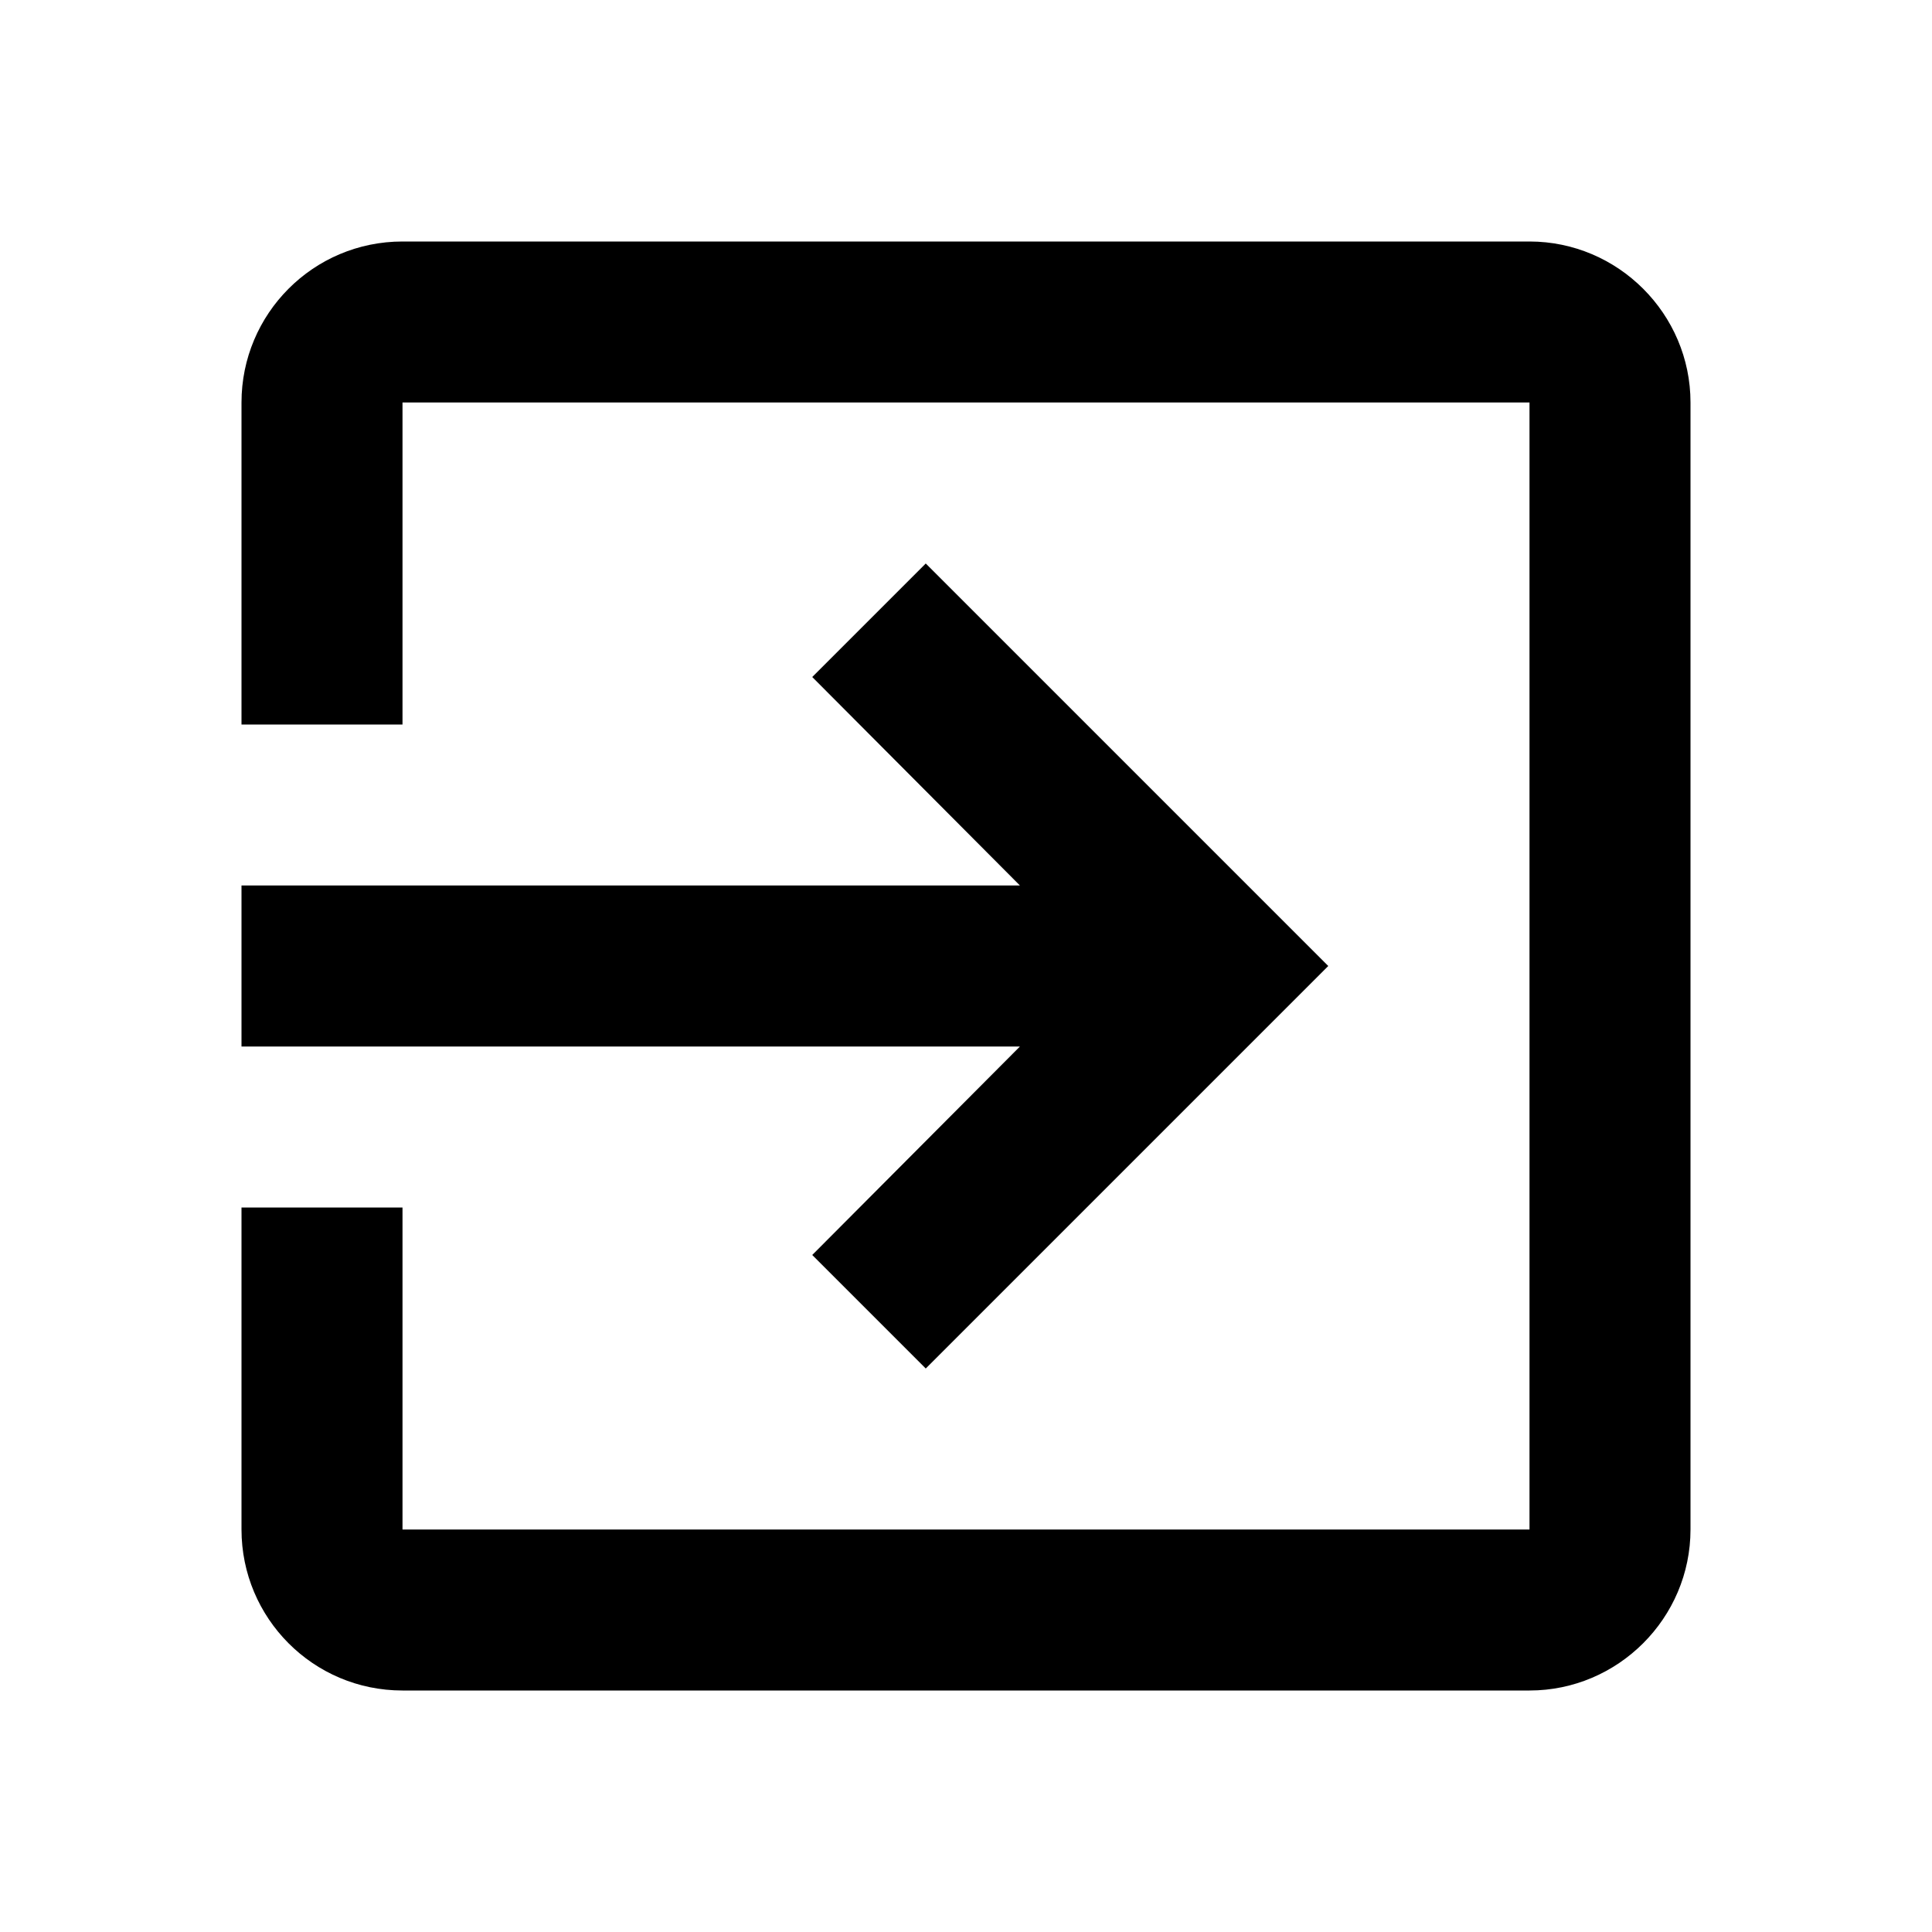
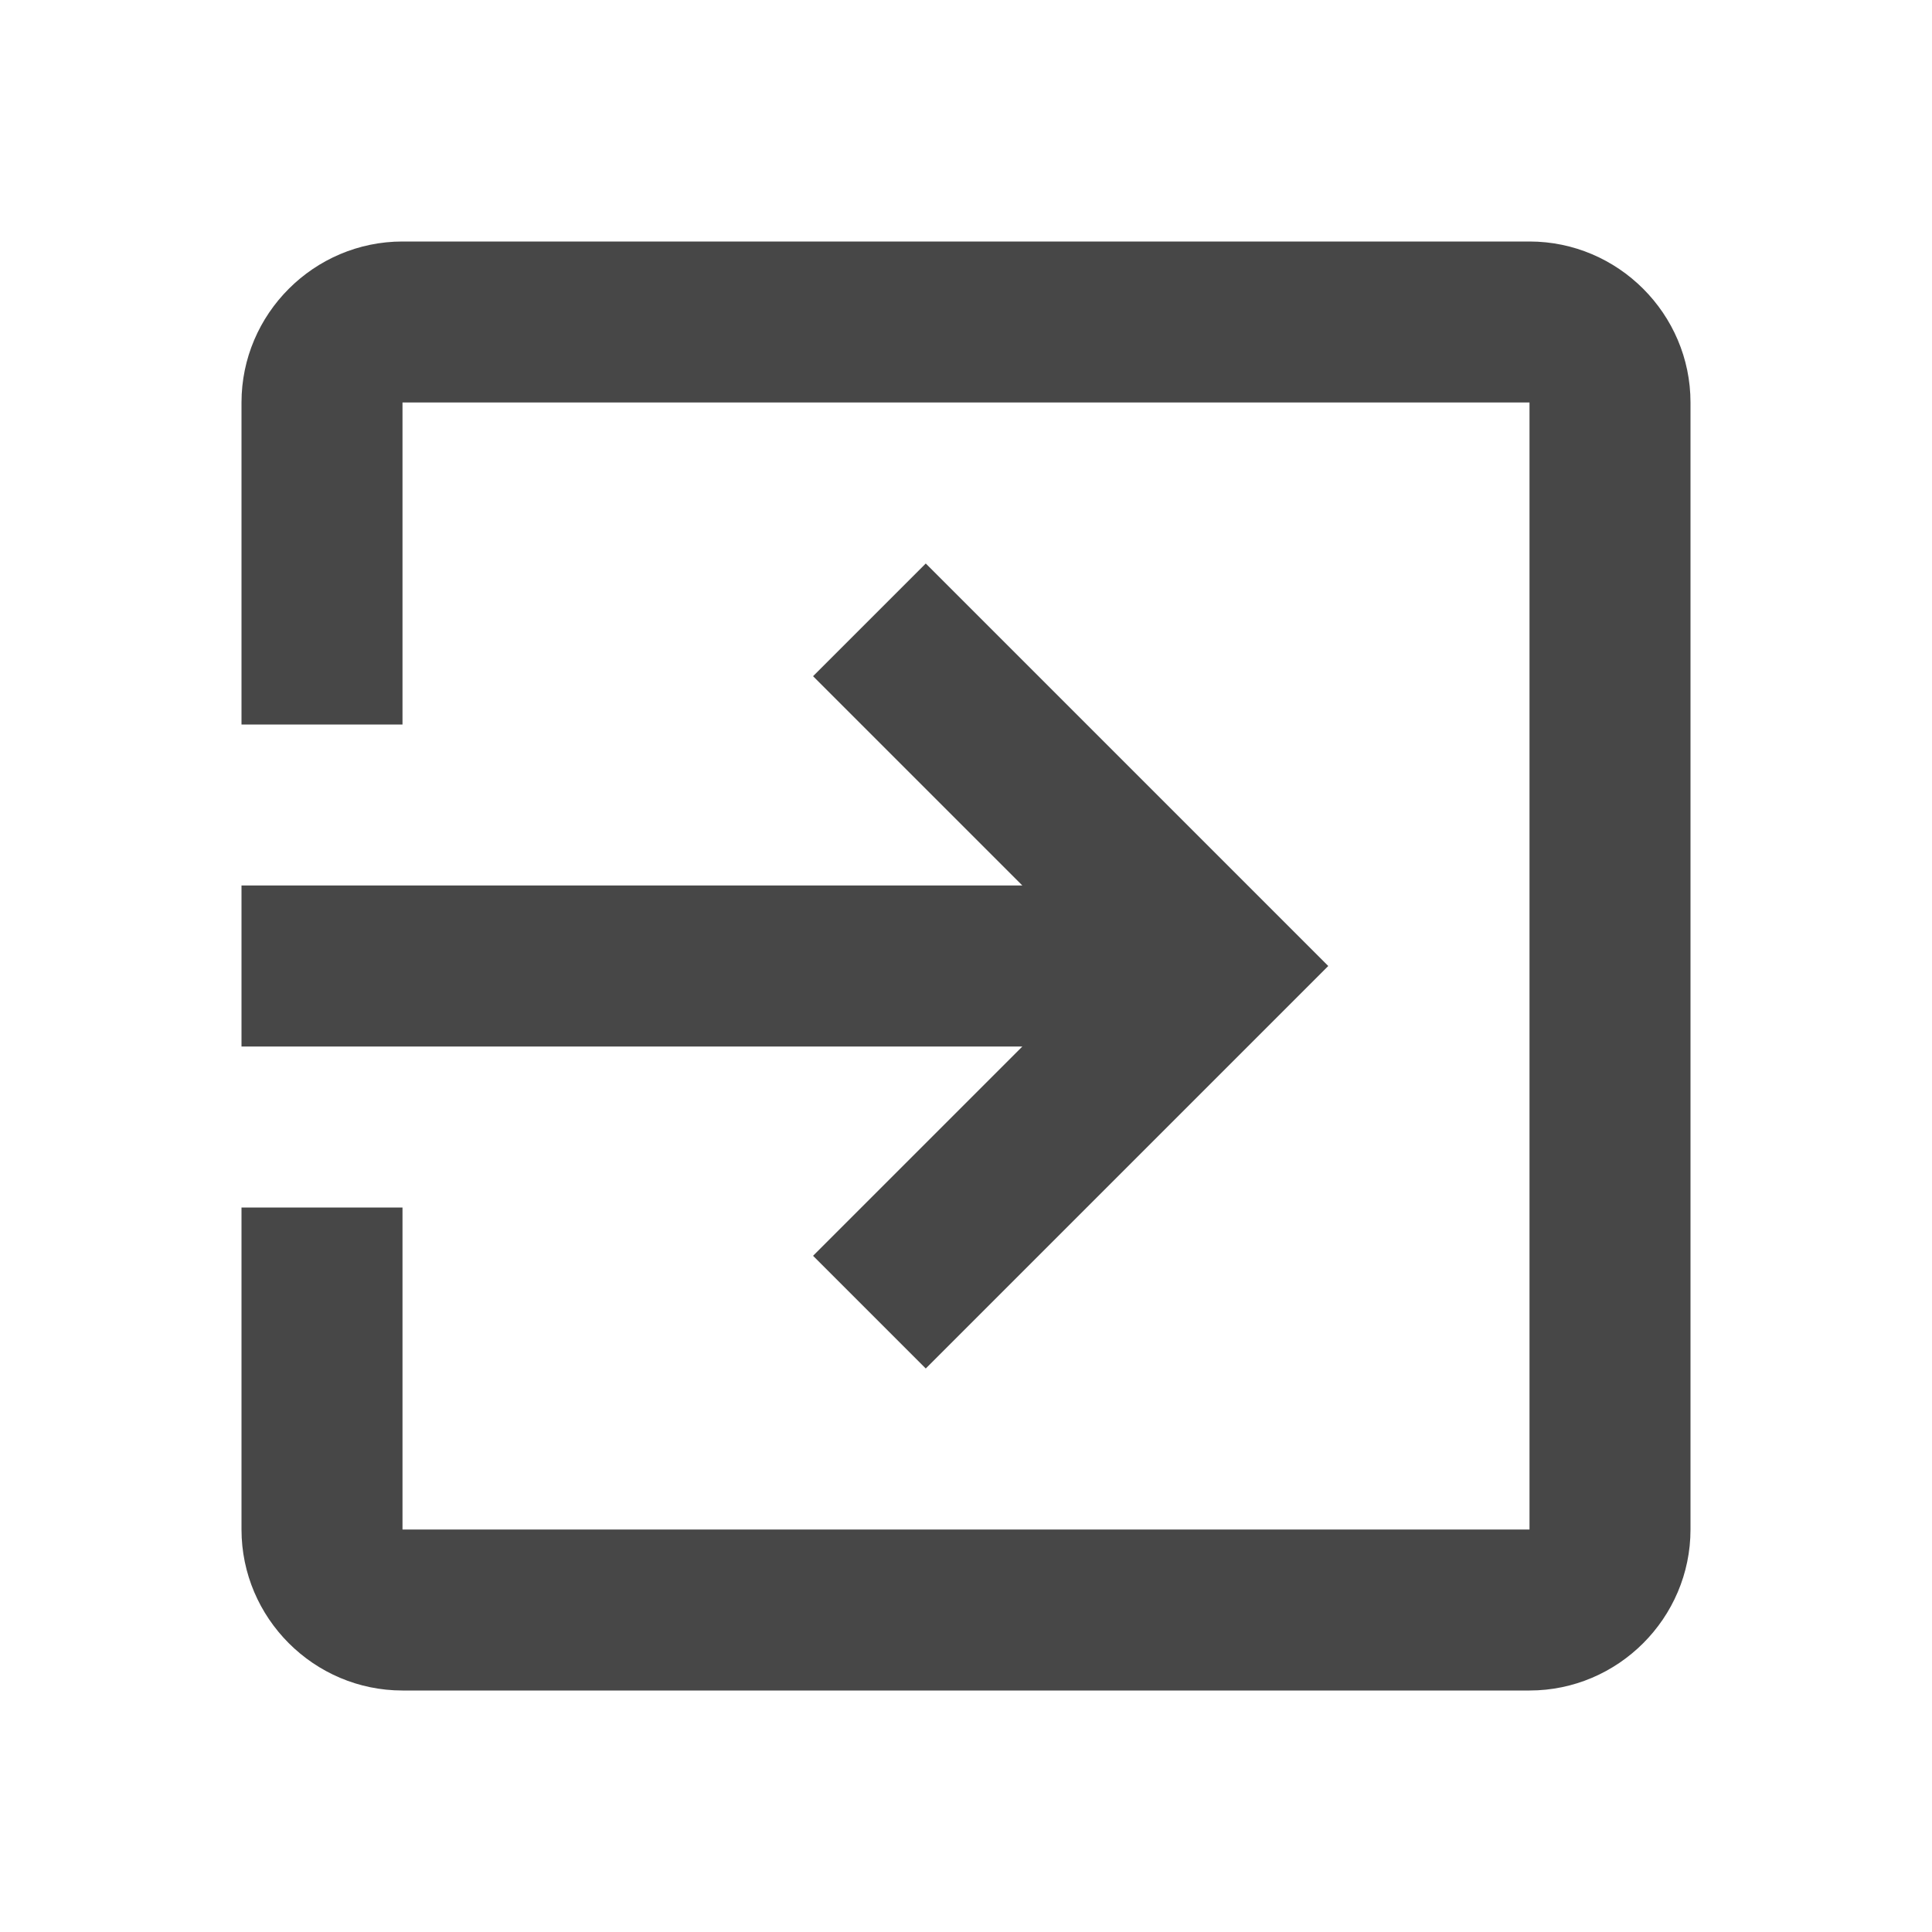
- <svg xmlns="http://www.w3.org/2000/svg" fill="#000000" height="24" viewBox="0 0 24 24" width="24">
-   <path d="M0 0h24v24H0z" fill="none" />
-   <path d="M10.09 15.59L11.5 17l5-5-5-5-1.41 1.41L12.67 11H3v2h9.67l-2.58 2.59zM19 3H5c-1.11 0-2 .9-2 2v4h2V5h14v14H5v-4H3v4c0 1.1.89 2 2 2h14c1.1 0 2-.9 2-2V5c0-1.1-.9-2-2-2z" />
+ <svg xmlns="http://www.w3.org/2000/svg" version="1.1" id="Layer_1" x="0px" y="0px" viewBox="0 0 24 24" style="enable-background:new 0 0 24 24;" xml:space="preserve">
+   <style type="text/css">
+ 	.exit_st0{fill:#474747;}
+ </style>
+   <path class="exit_st0" d="M10.1,15.6l1.4,1.4l5-5l-5-5l-1.4,1.4l2.6,2.6H3v2h9.7L10.1,15.6z M19,3H5C3.9,3,3,3.9,3,5v4h2V5h14v14H5v-4H3  v4c0,1.1,0.9,2,2,2h14c1.1,0,2-0.9,2-2V5C21,3.9,20.1,3,19,3z" />
</svg>
